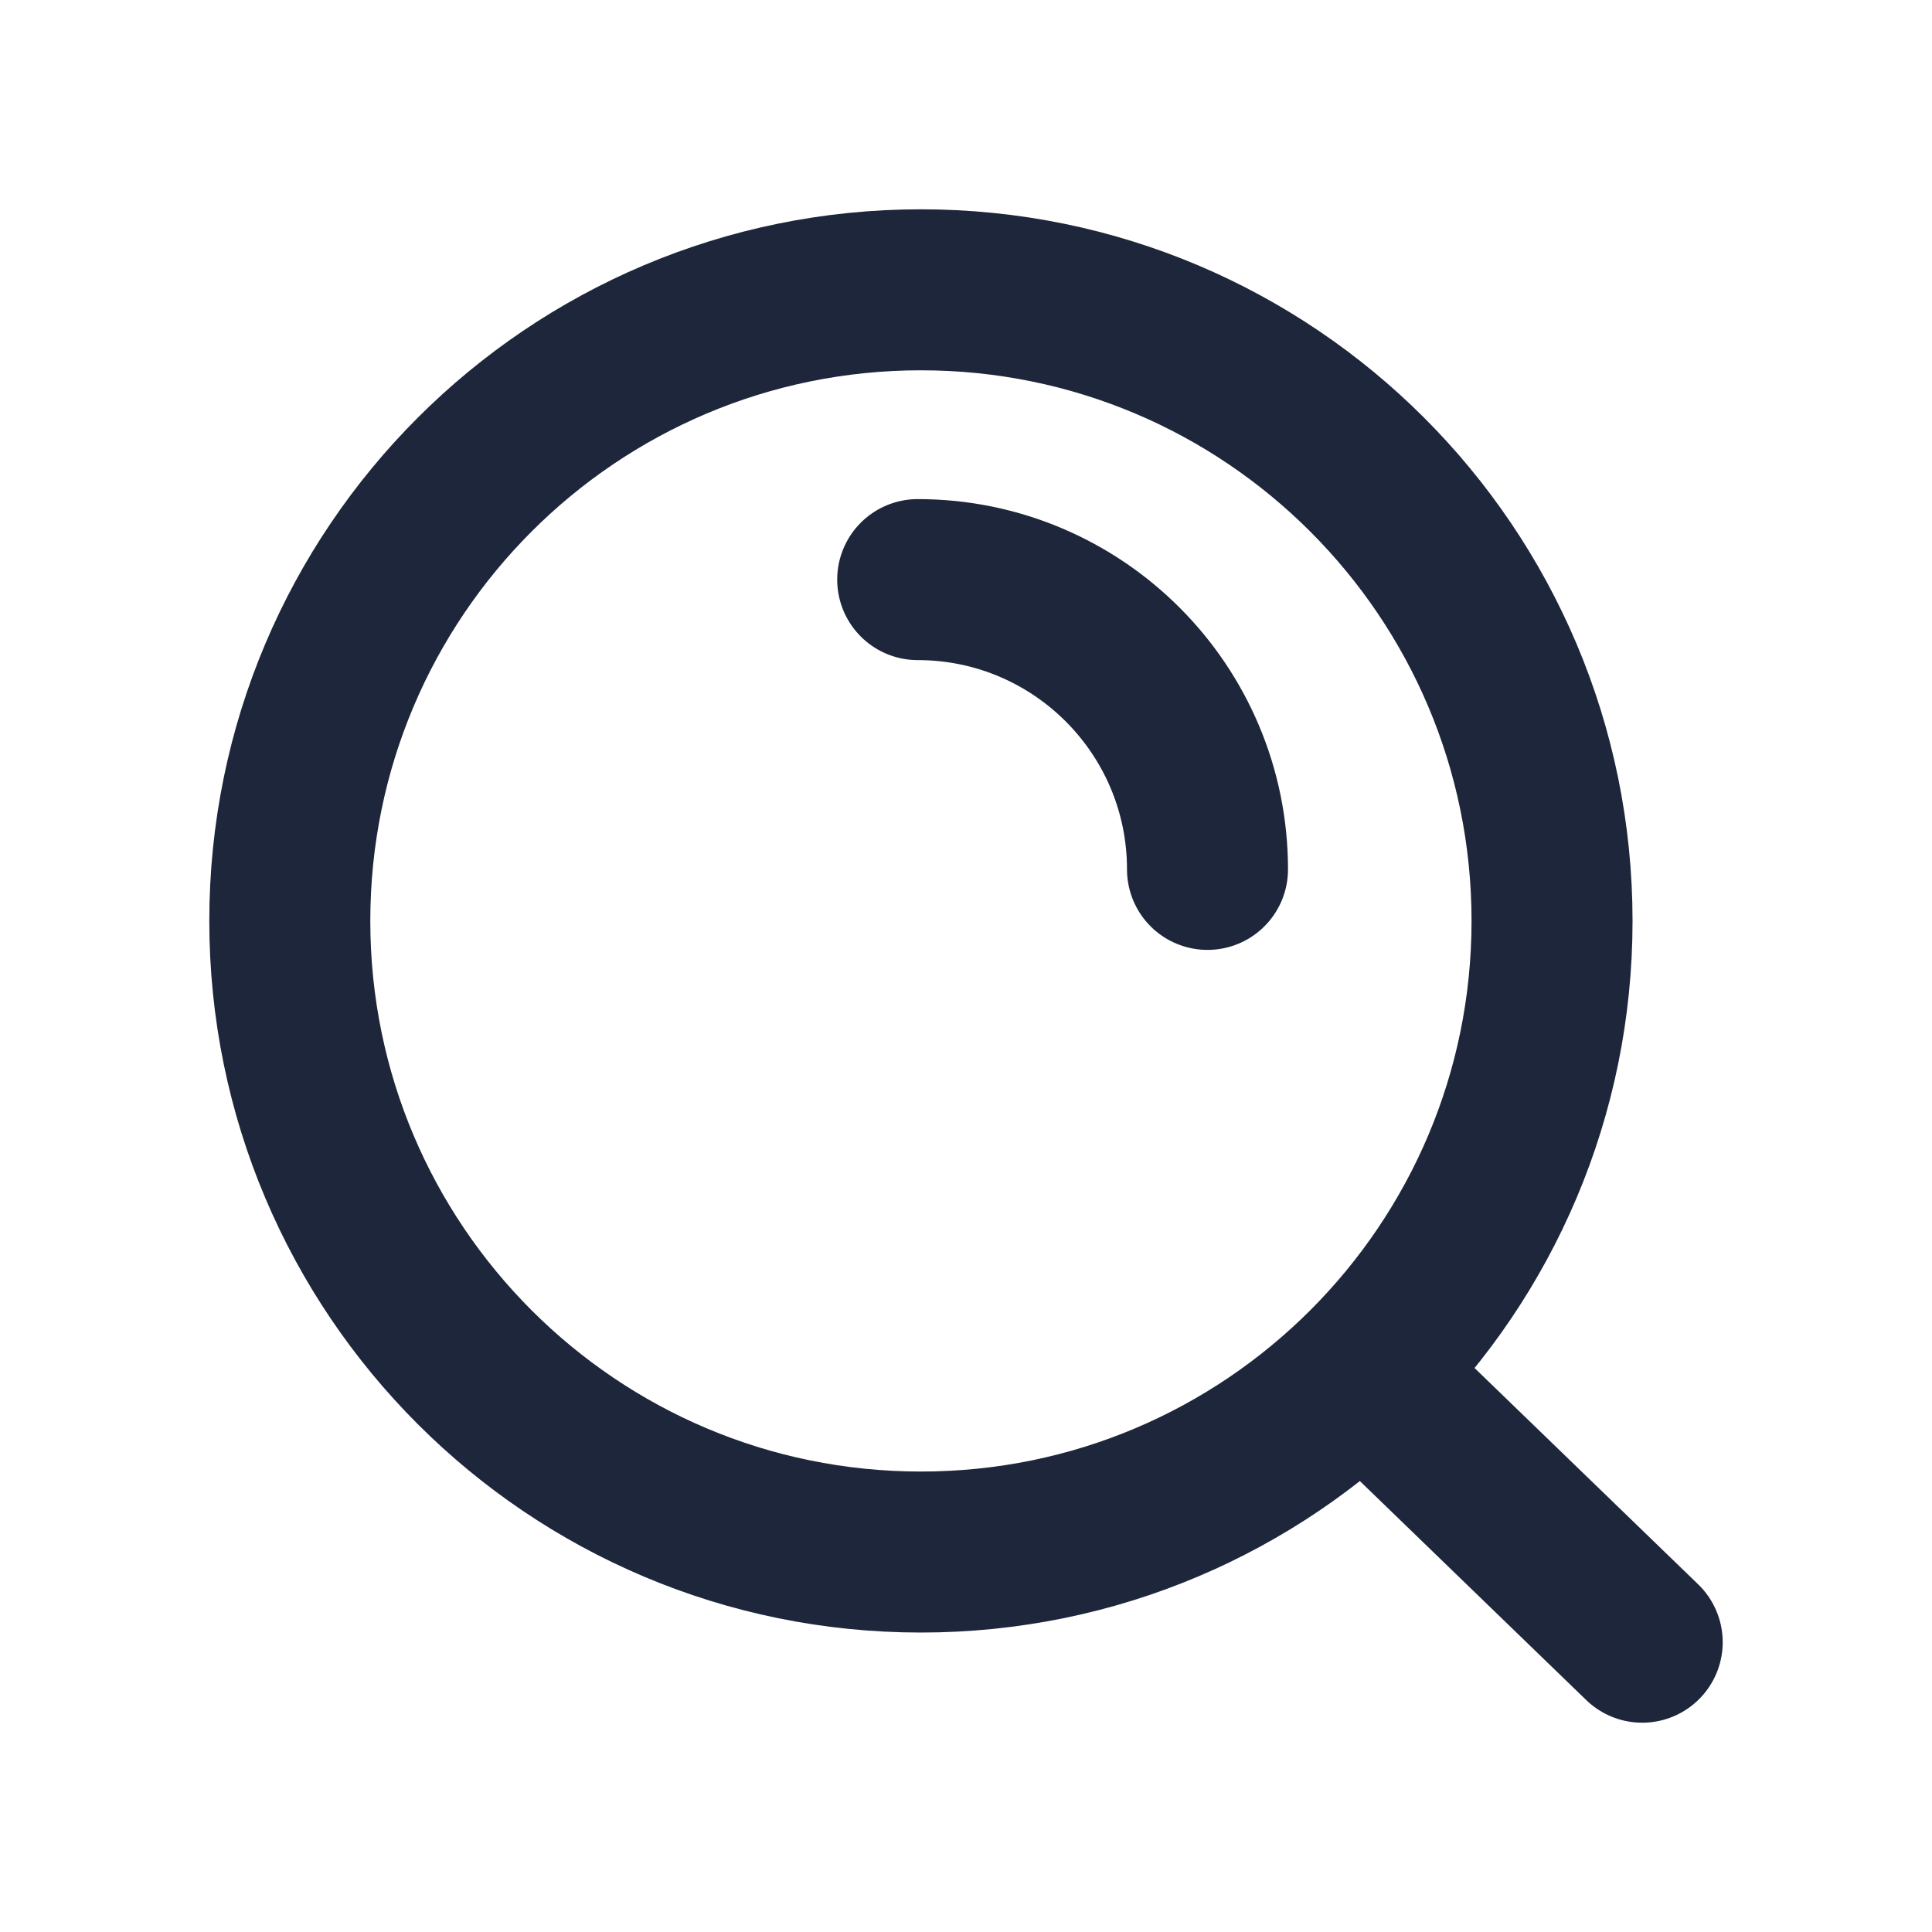
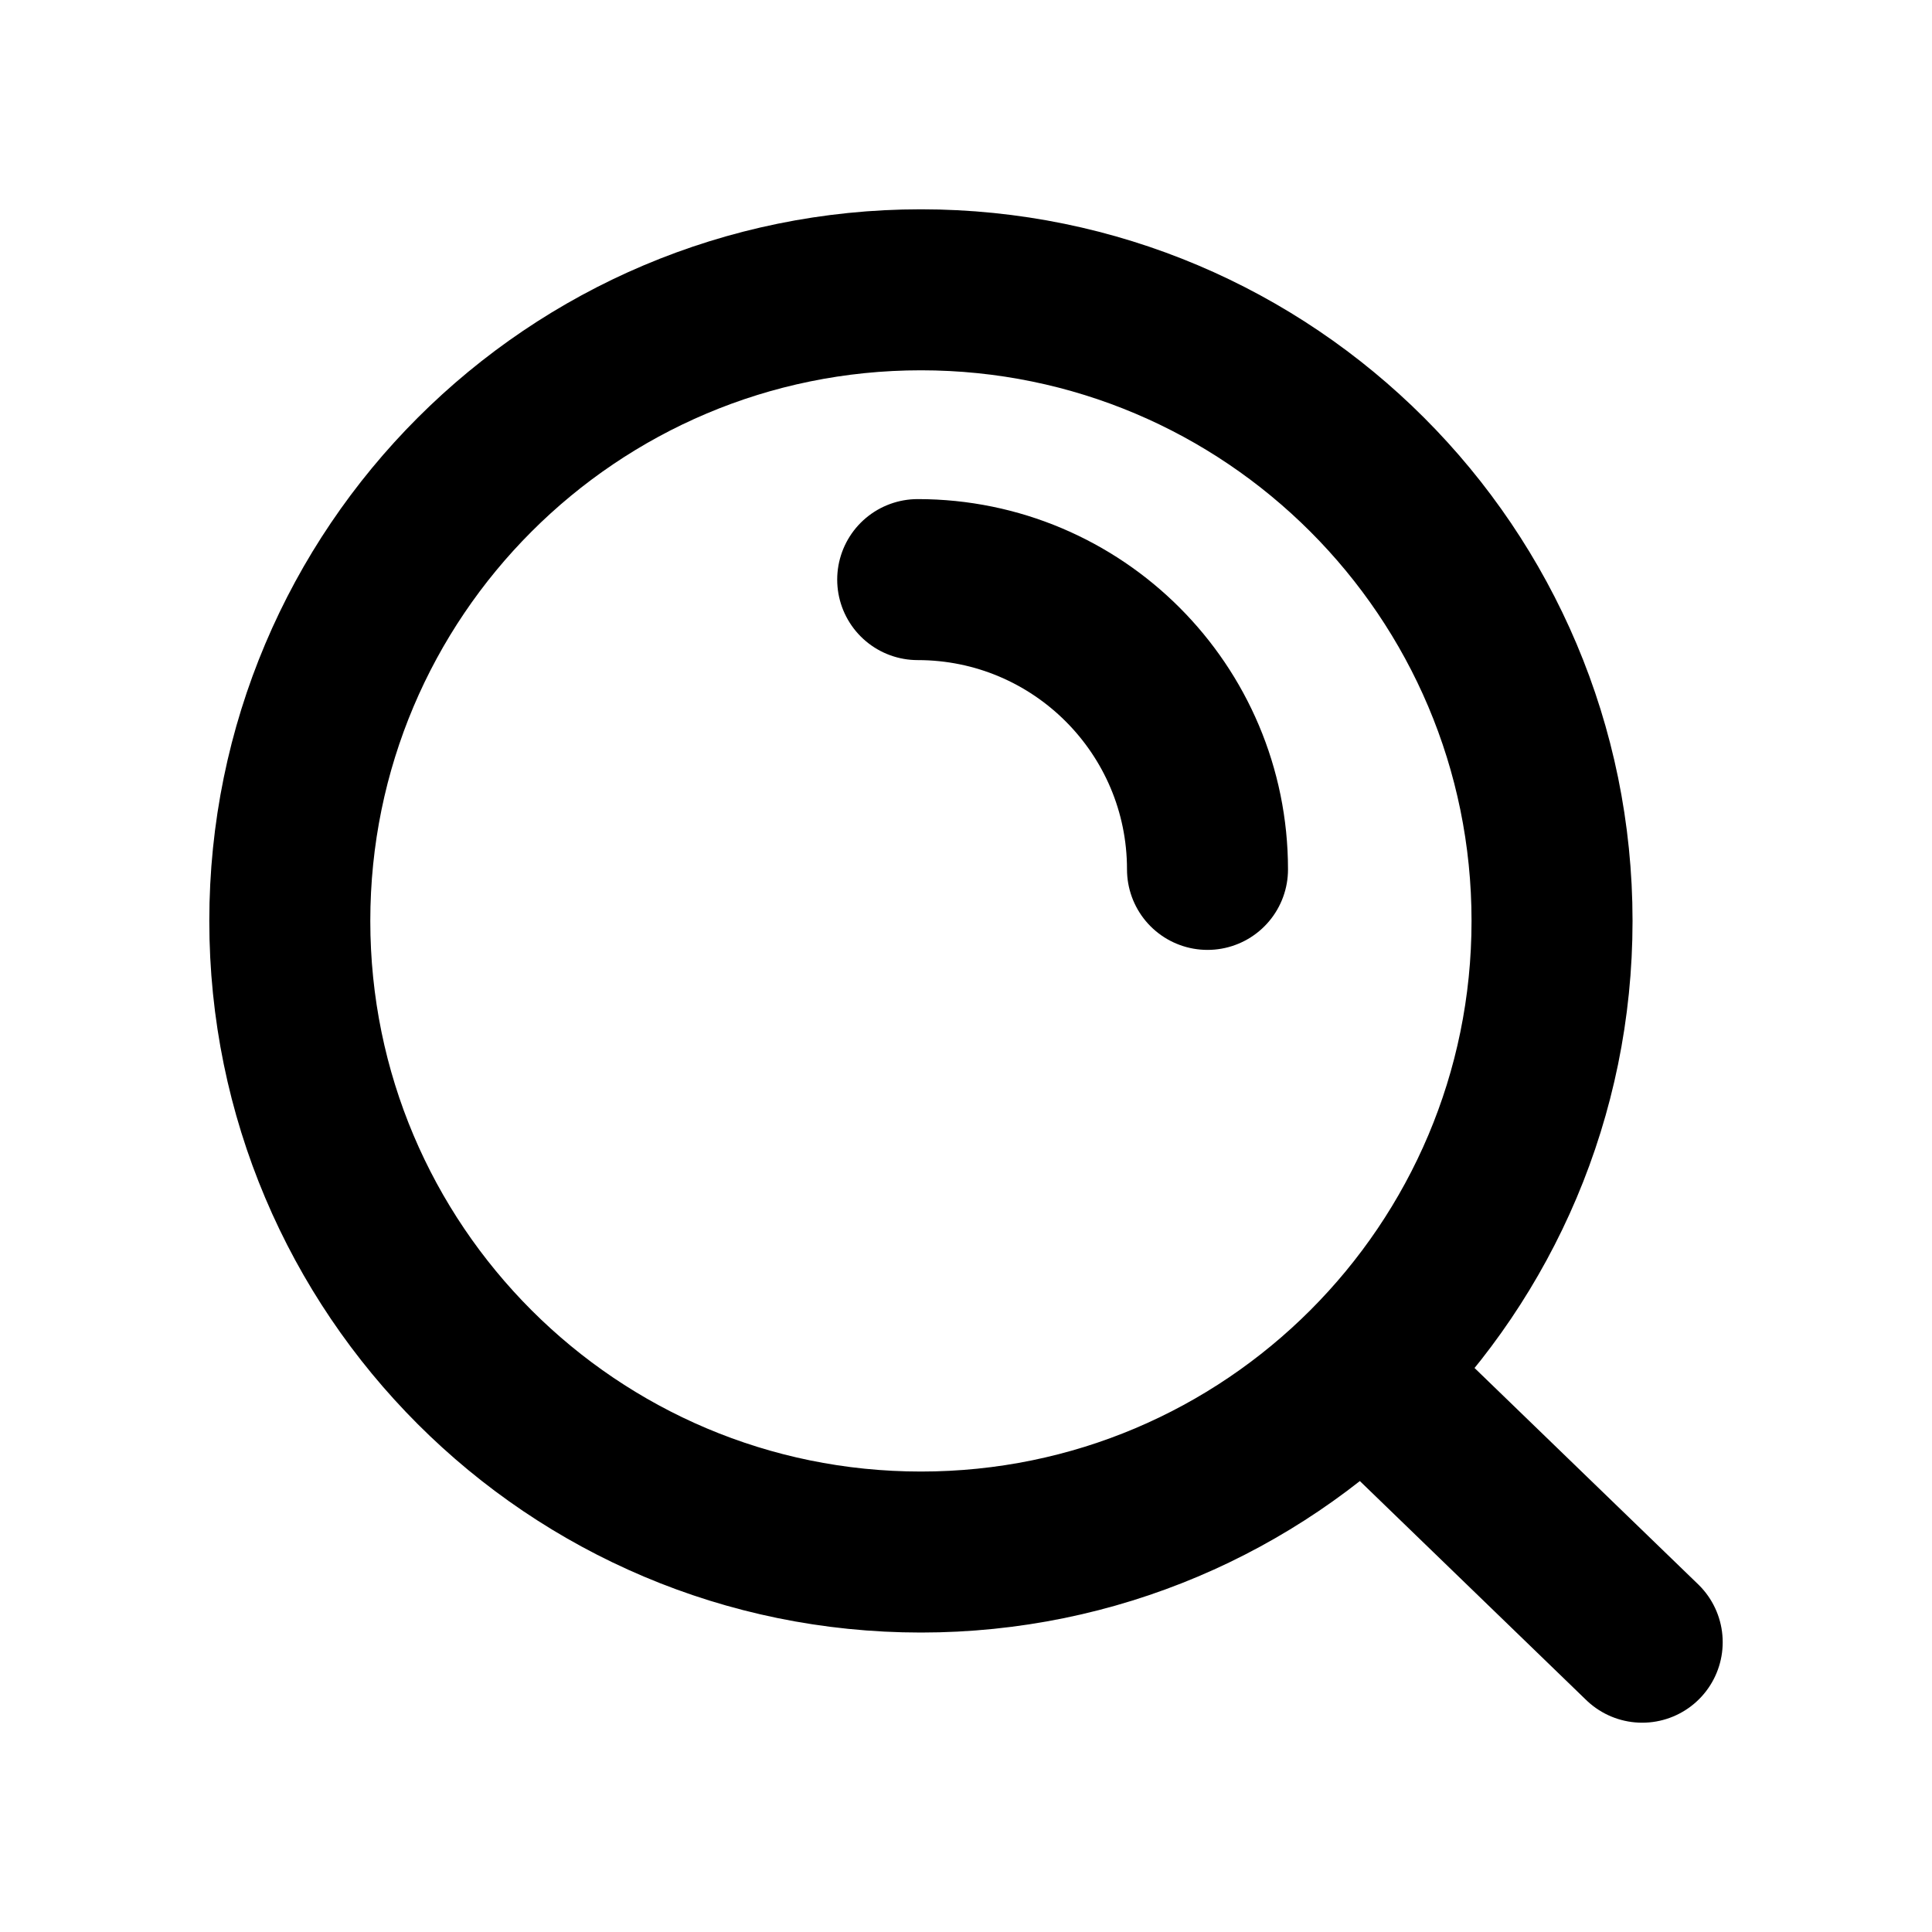
<svg xmlns="http://www.w3.org/2000/svg" width="24" height="24" viewBox="0 0 24 24" fill="none">
-   <path d="M16.927 17.04L20.4 20.4M11.4 7.2C13.388 7.2 15 8.812 15 10.8M19.28 11.44C19.28 15.77 15.77 19.28 11.44 19.28C7.11 19.28 3.6 15.77 3.6 11.44C3.6 7.11 7.11 3.6 11.44 3.6C15.77 3.6 19.28 7.11 19.28 11.44Z" stroke="#1D263A" stroke-width="2" stroke-linecap="round" />
+   <path d="M16.927 17.04L20.4 20.4M11.4 7.2C13.388 7.2 15 8.812 15 10.8M19.28 11.44C19.28 15.77 15.77 19.28 11.44 19.28C7.11 19.28 3.6 15.77 3.6 11.44C3.6 7.11 7.11 3.6 11.44 3.6C15.77 3.6 19.28 7.11 19.28 11.44Z" stroke="currentColor" stroke-width="2" stroke-linecap="round" />
</svg>
